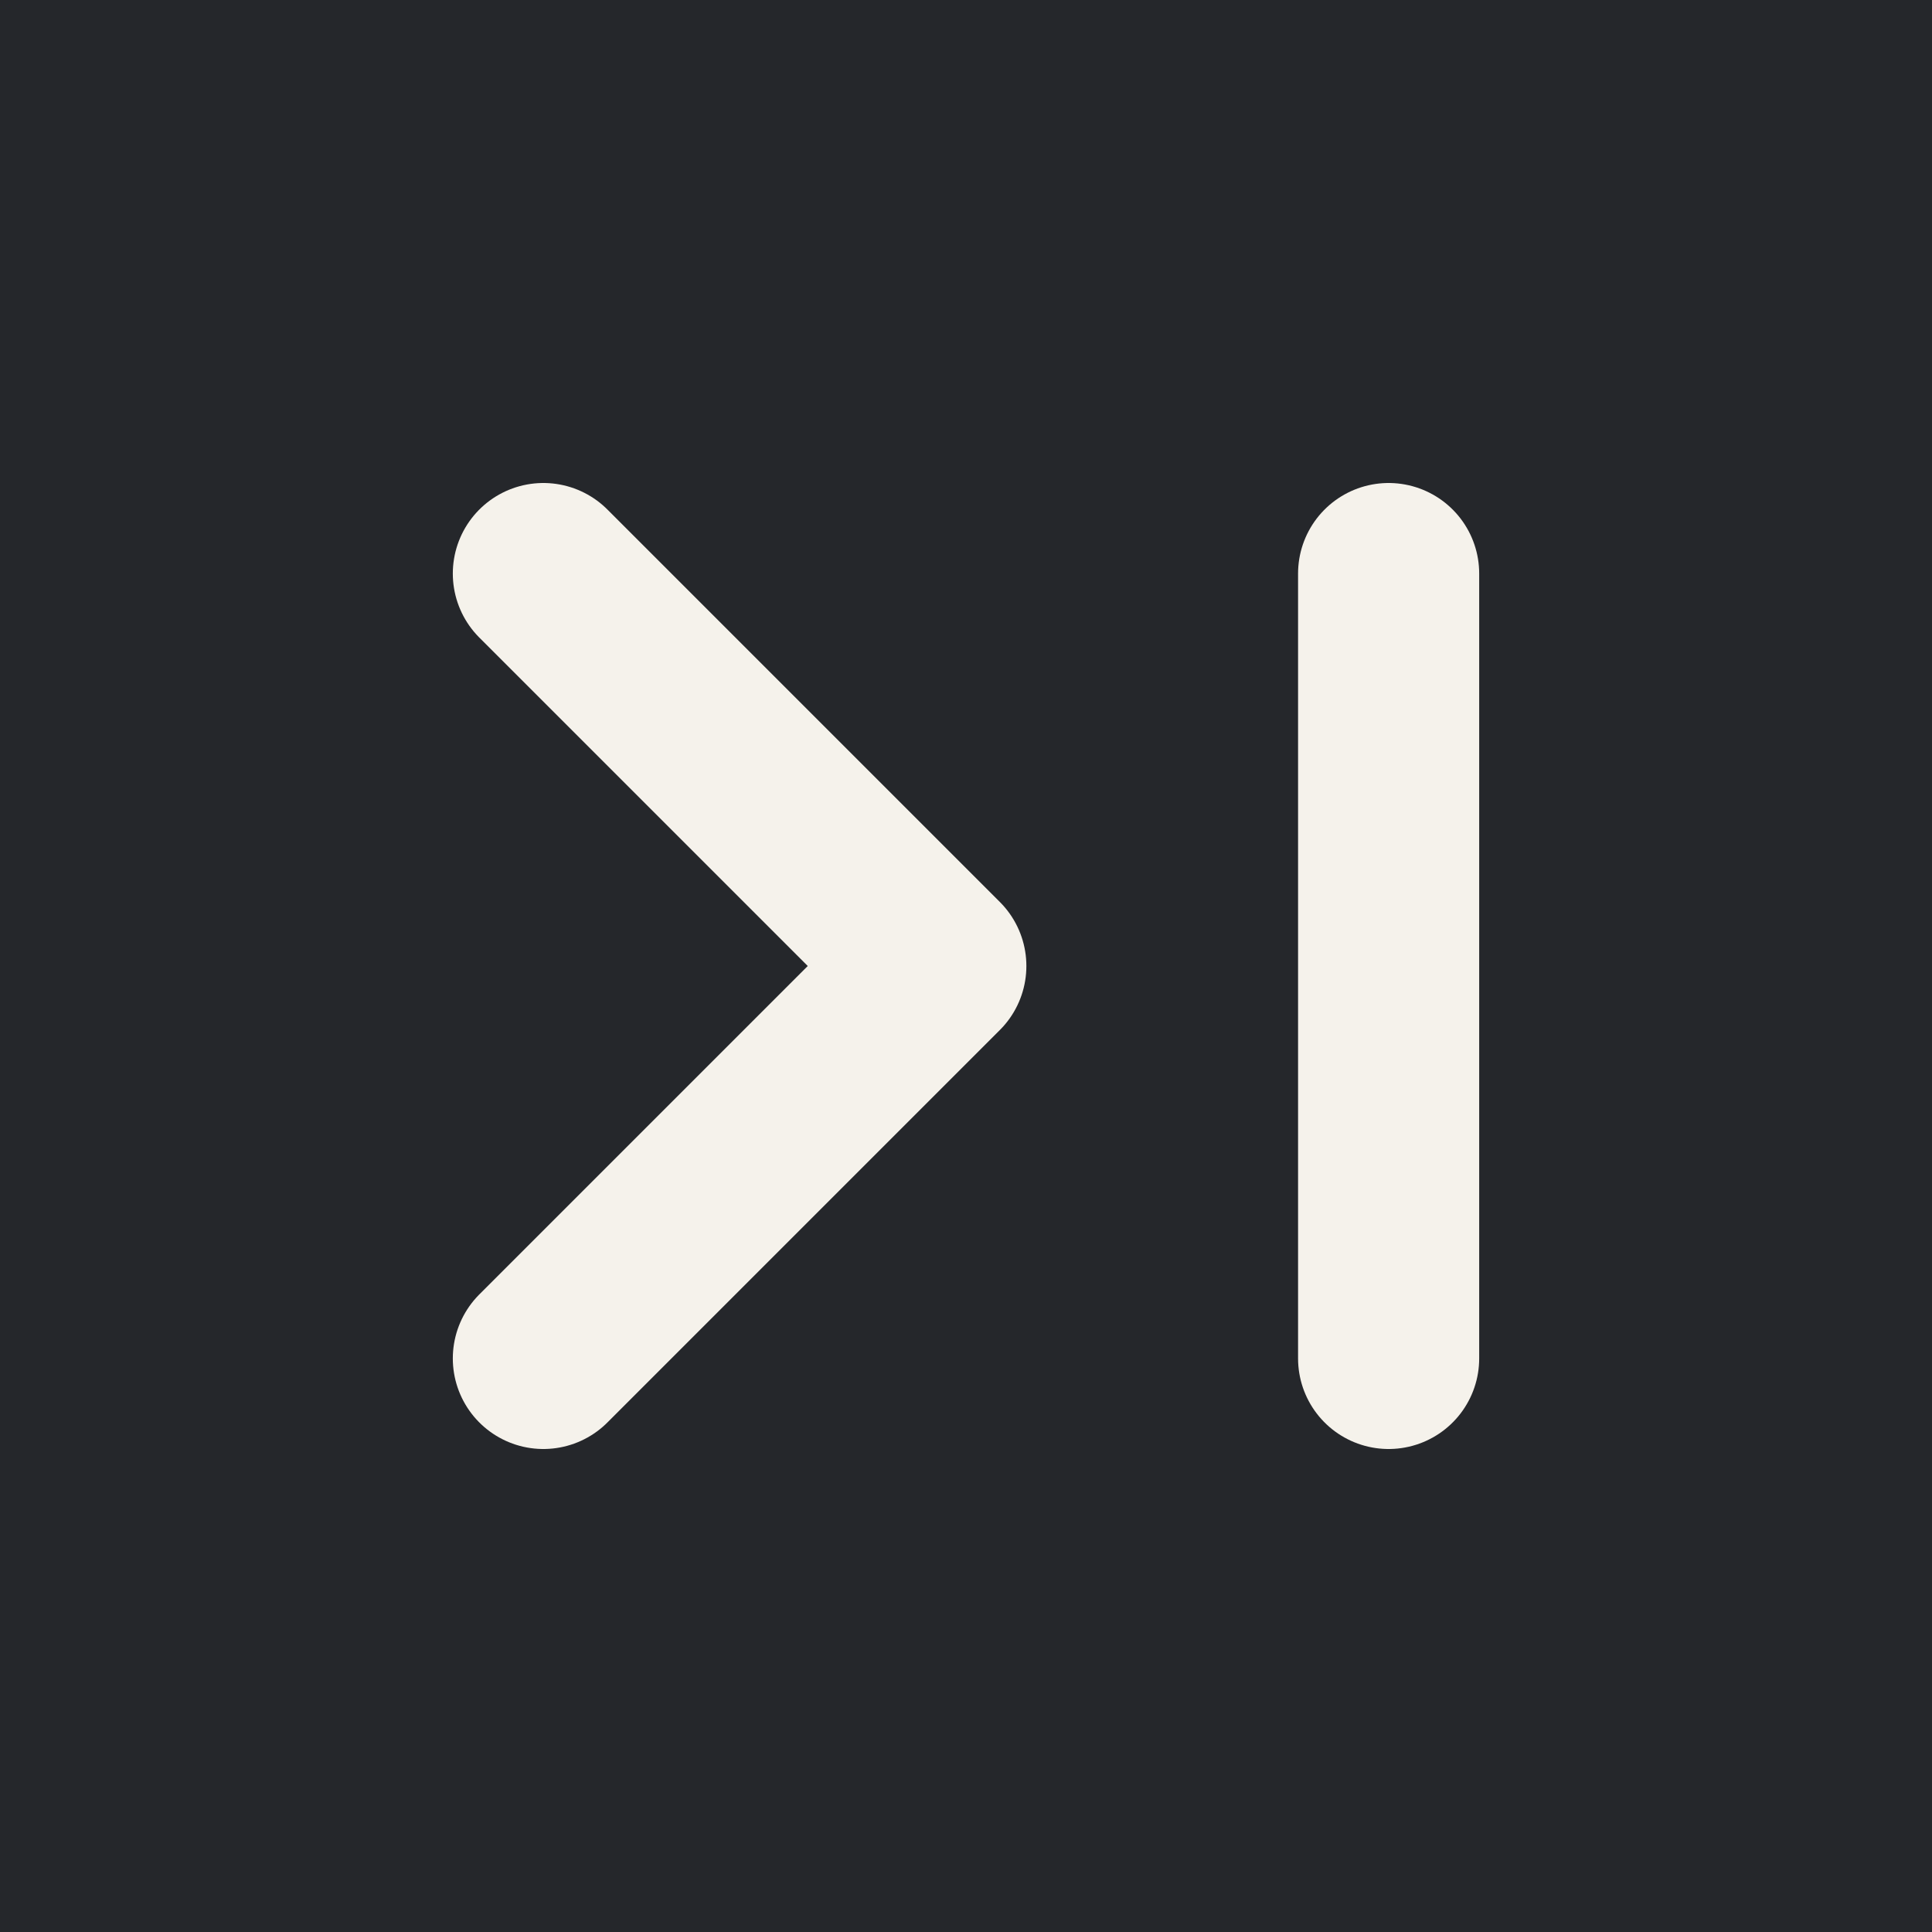
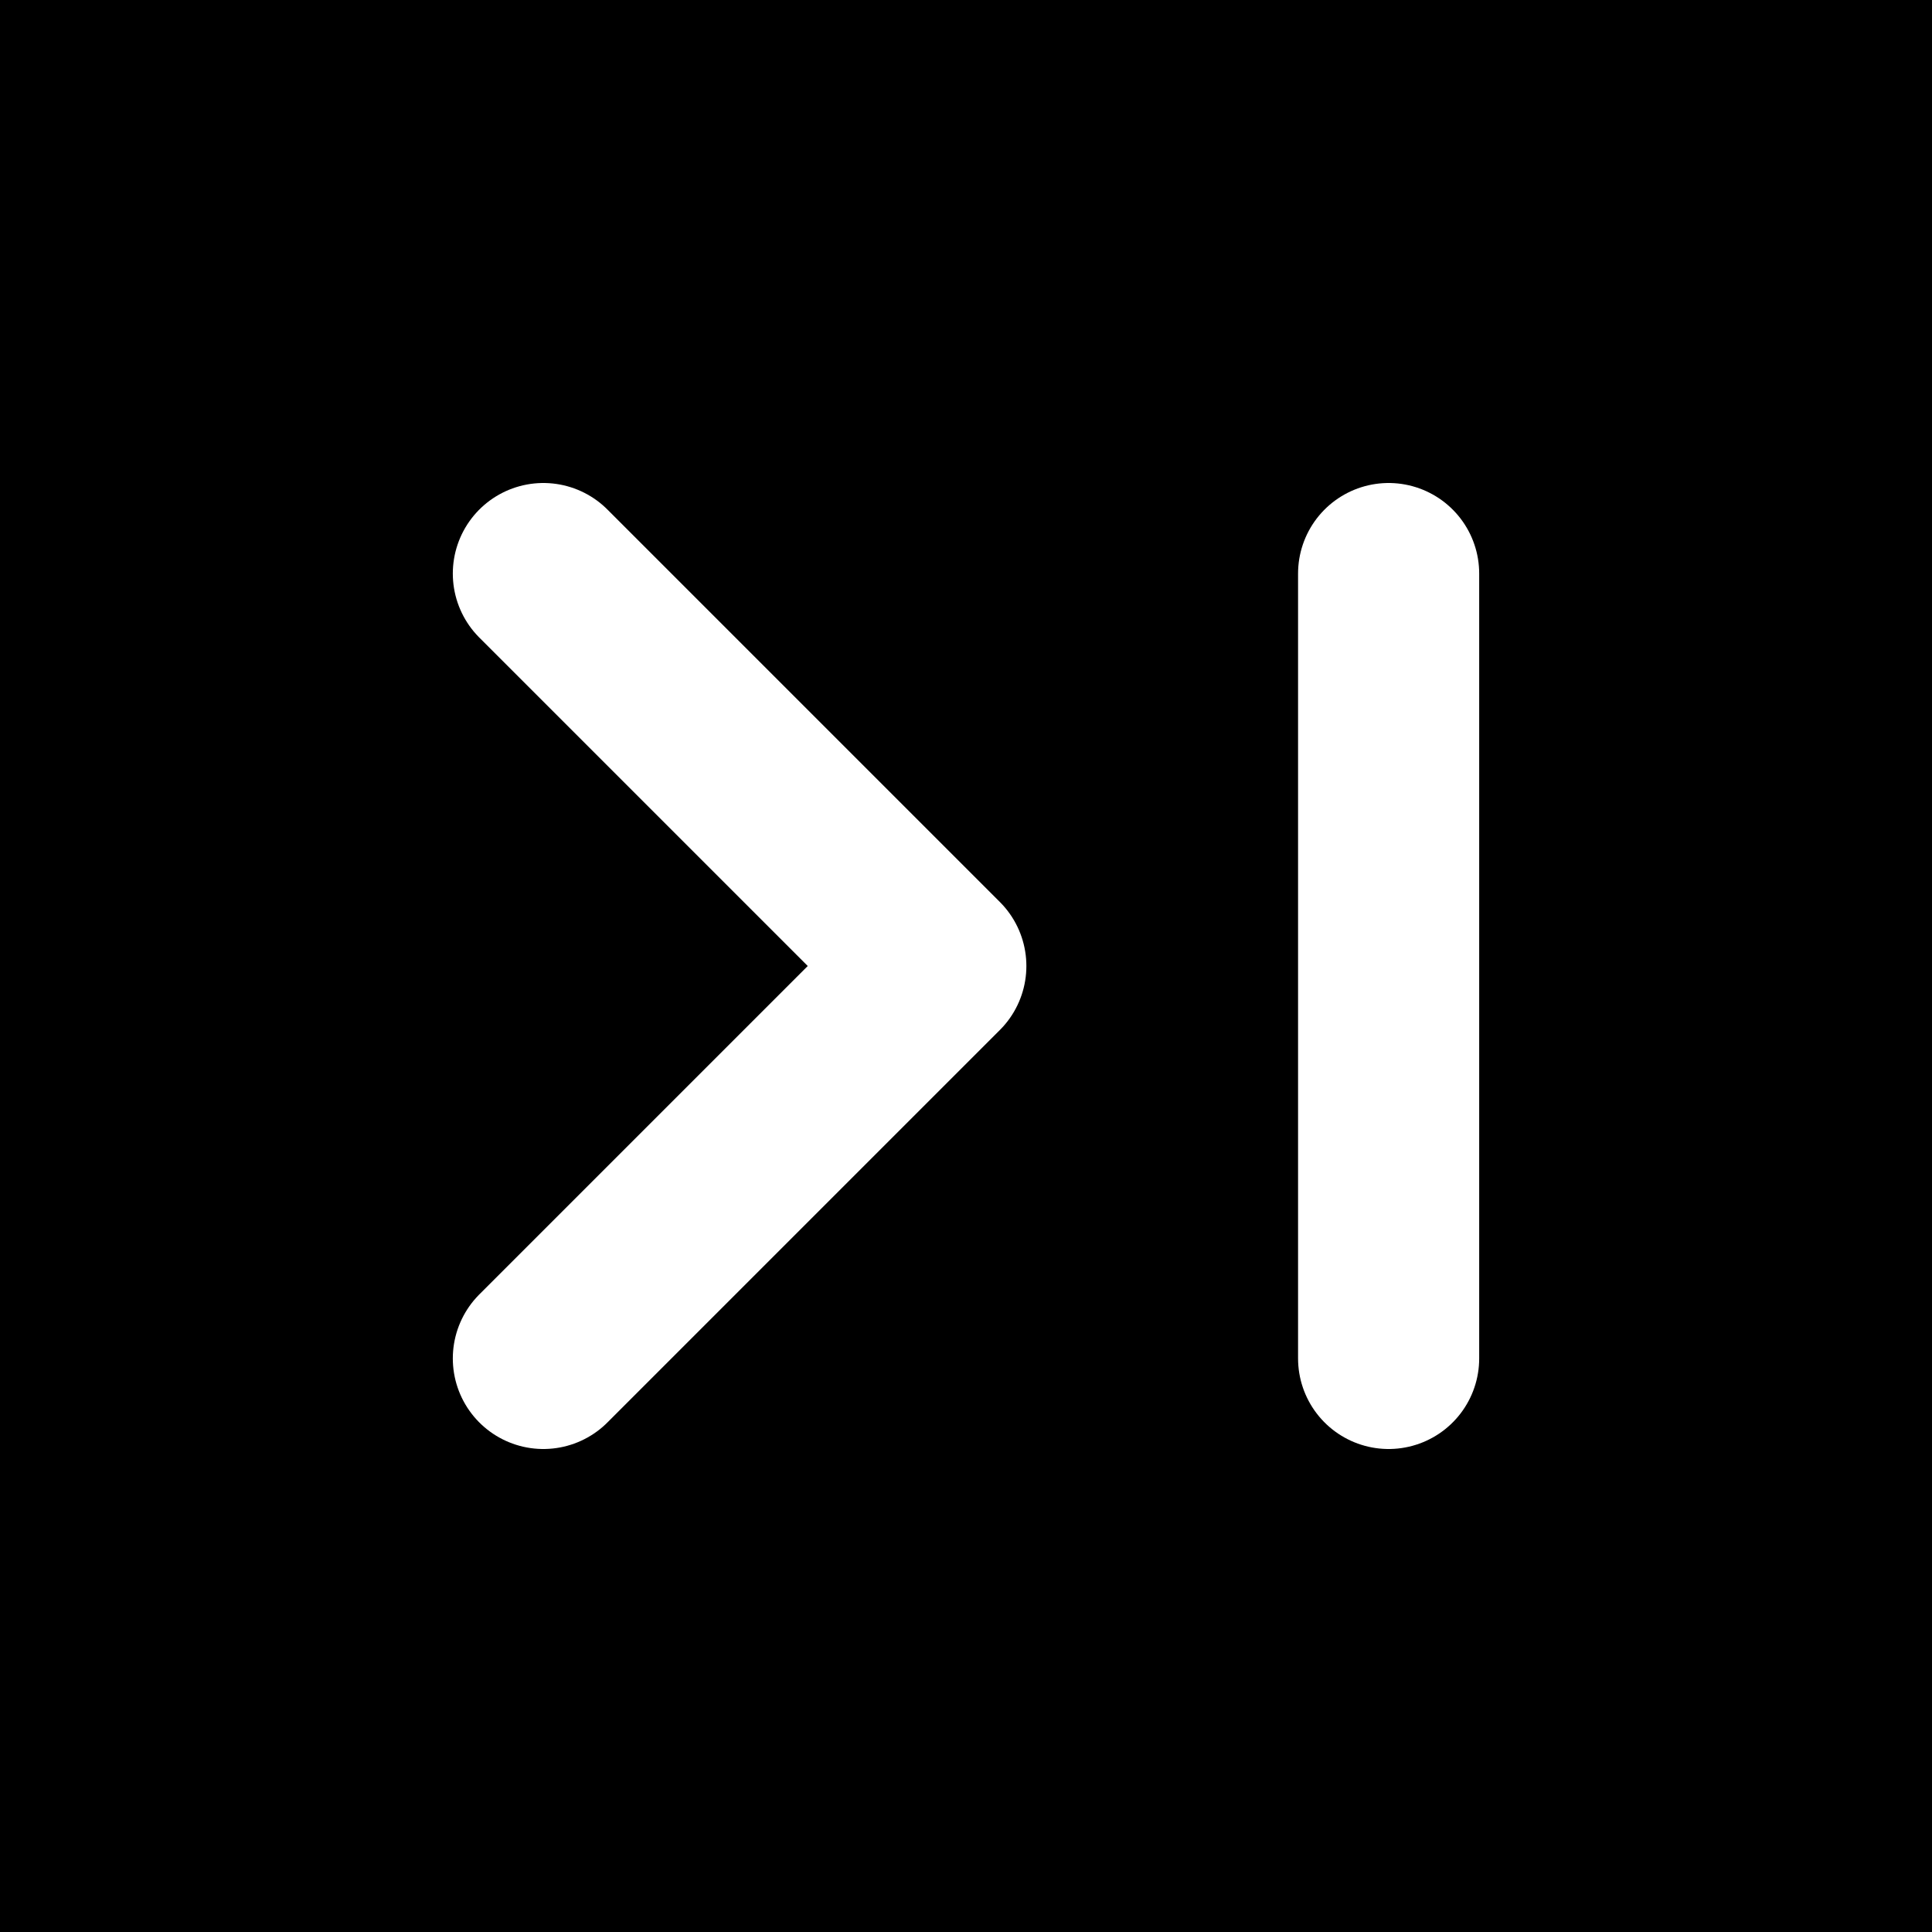
<svg xmlns="http://www.w3.org/2000/svg" width="1024" height="1024" viewBox="0 0 256 256" fill="none">
-   <rect width="256" height="256" fill="#25272B" />
-   <g stroke="#F5F2EB" stroke-width="24" stroke-linecap="round" stroke-linejoin="round">
+   <rect width="256" height="256" fill="#000000" />
+   <g stroke="#FFFFFF" stroke-width="24" stroke-linecap="round" stroke-linejoin="round">
    <path d="M72 76 124 128 72 180" />
    <path d="M184 76v104" />
  </g>
</svg>
